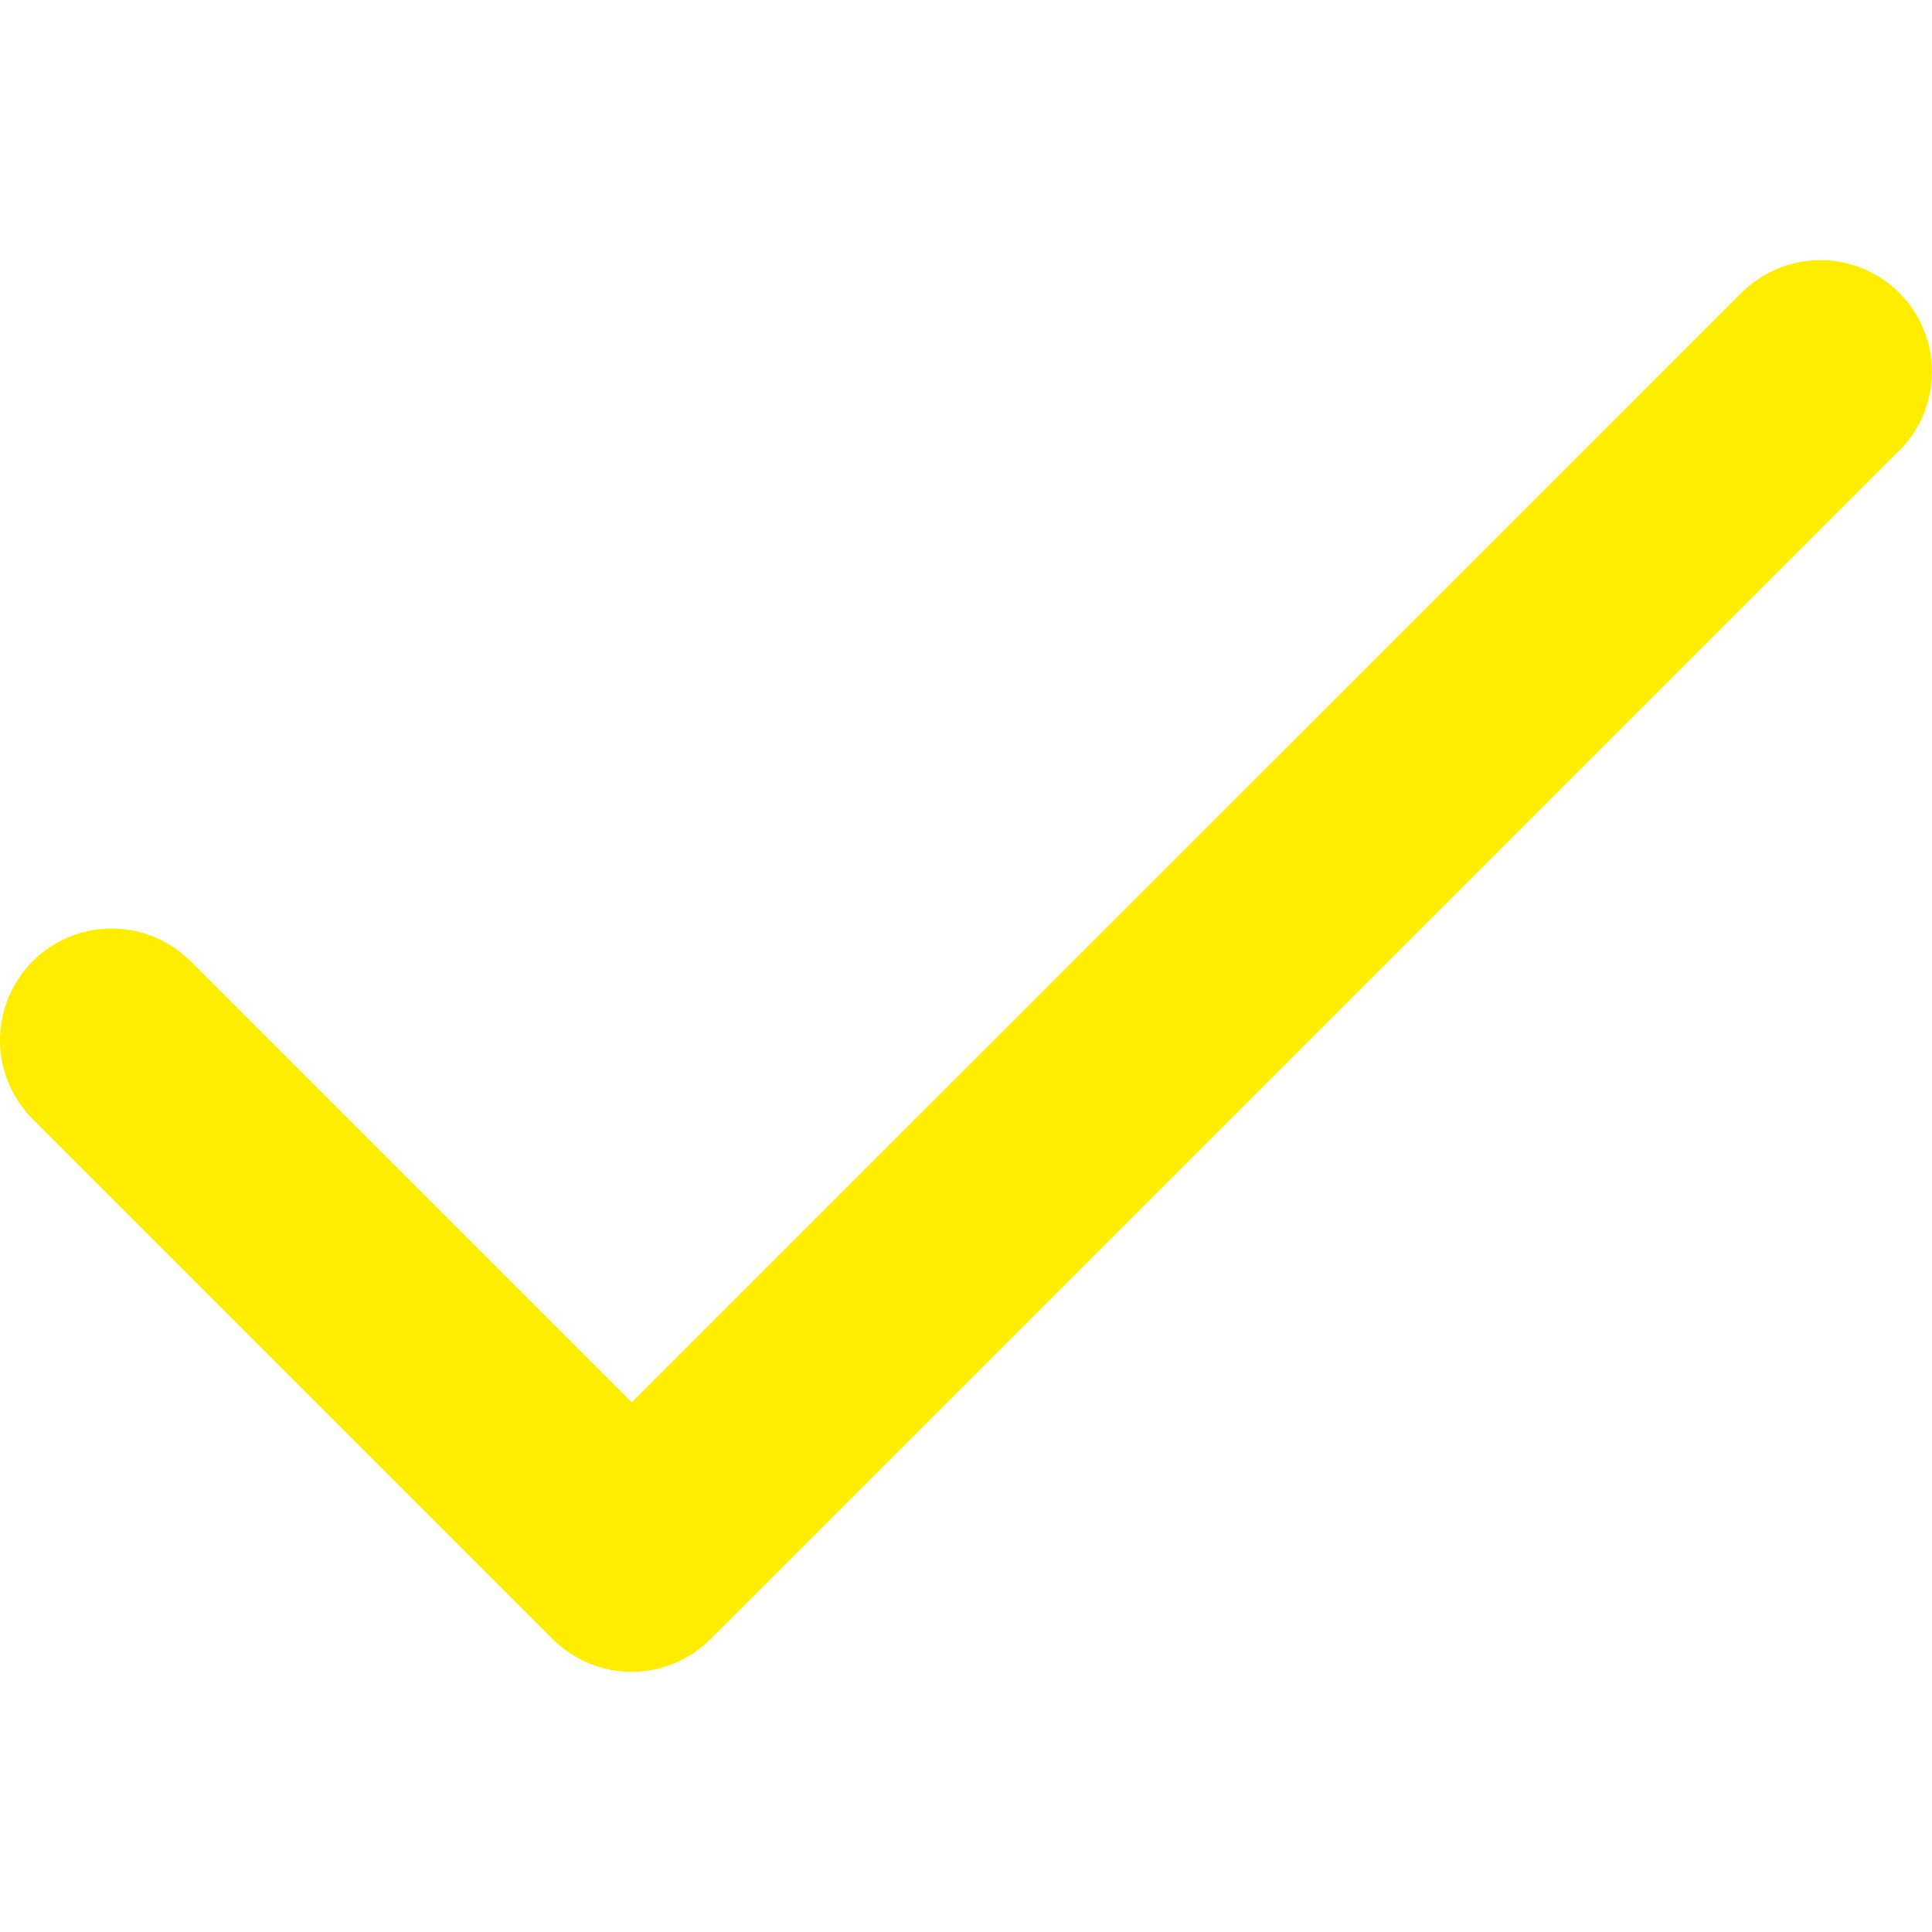
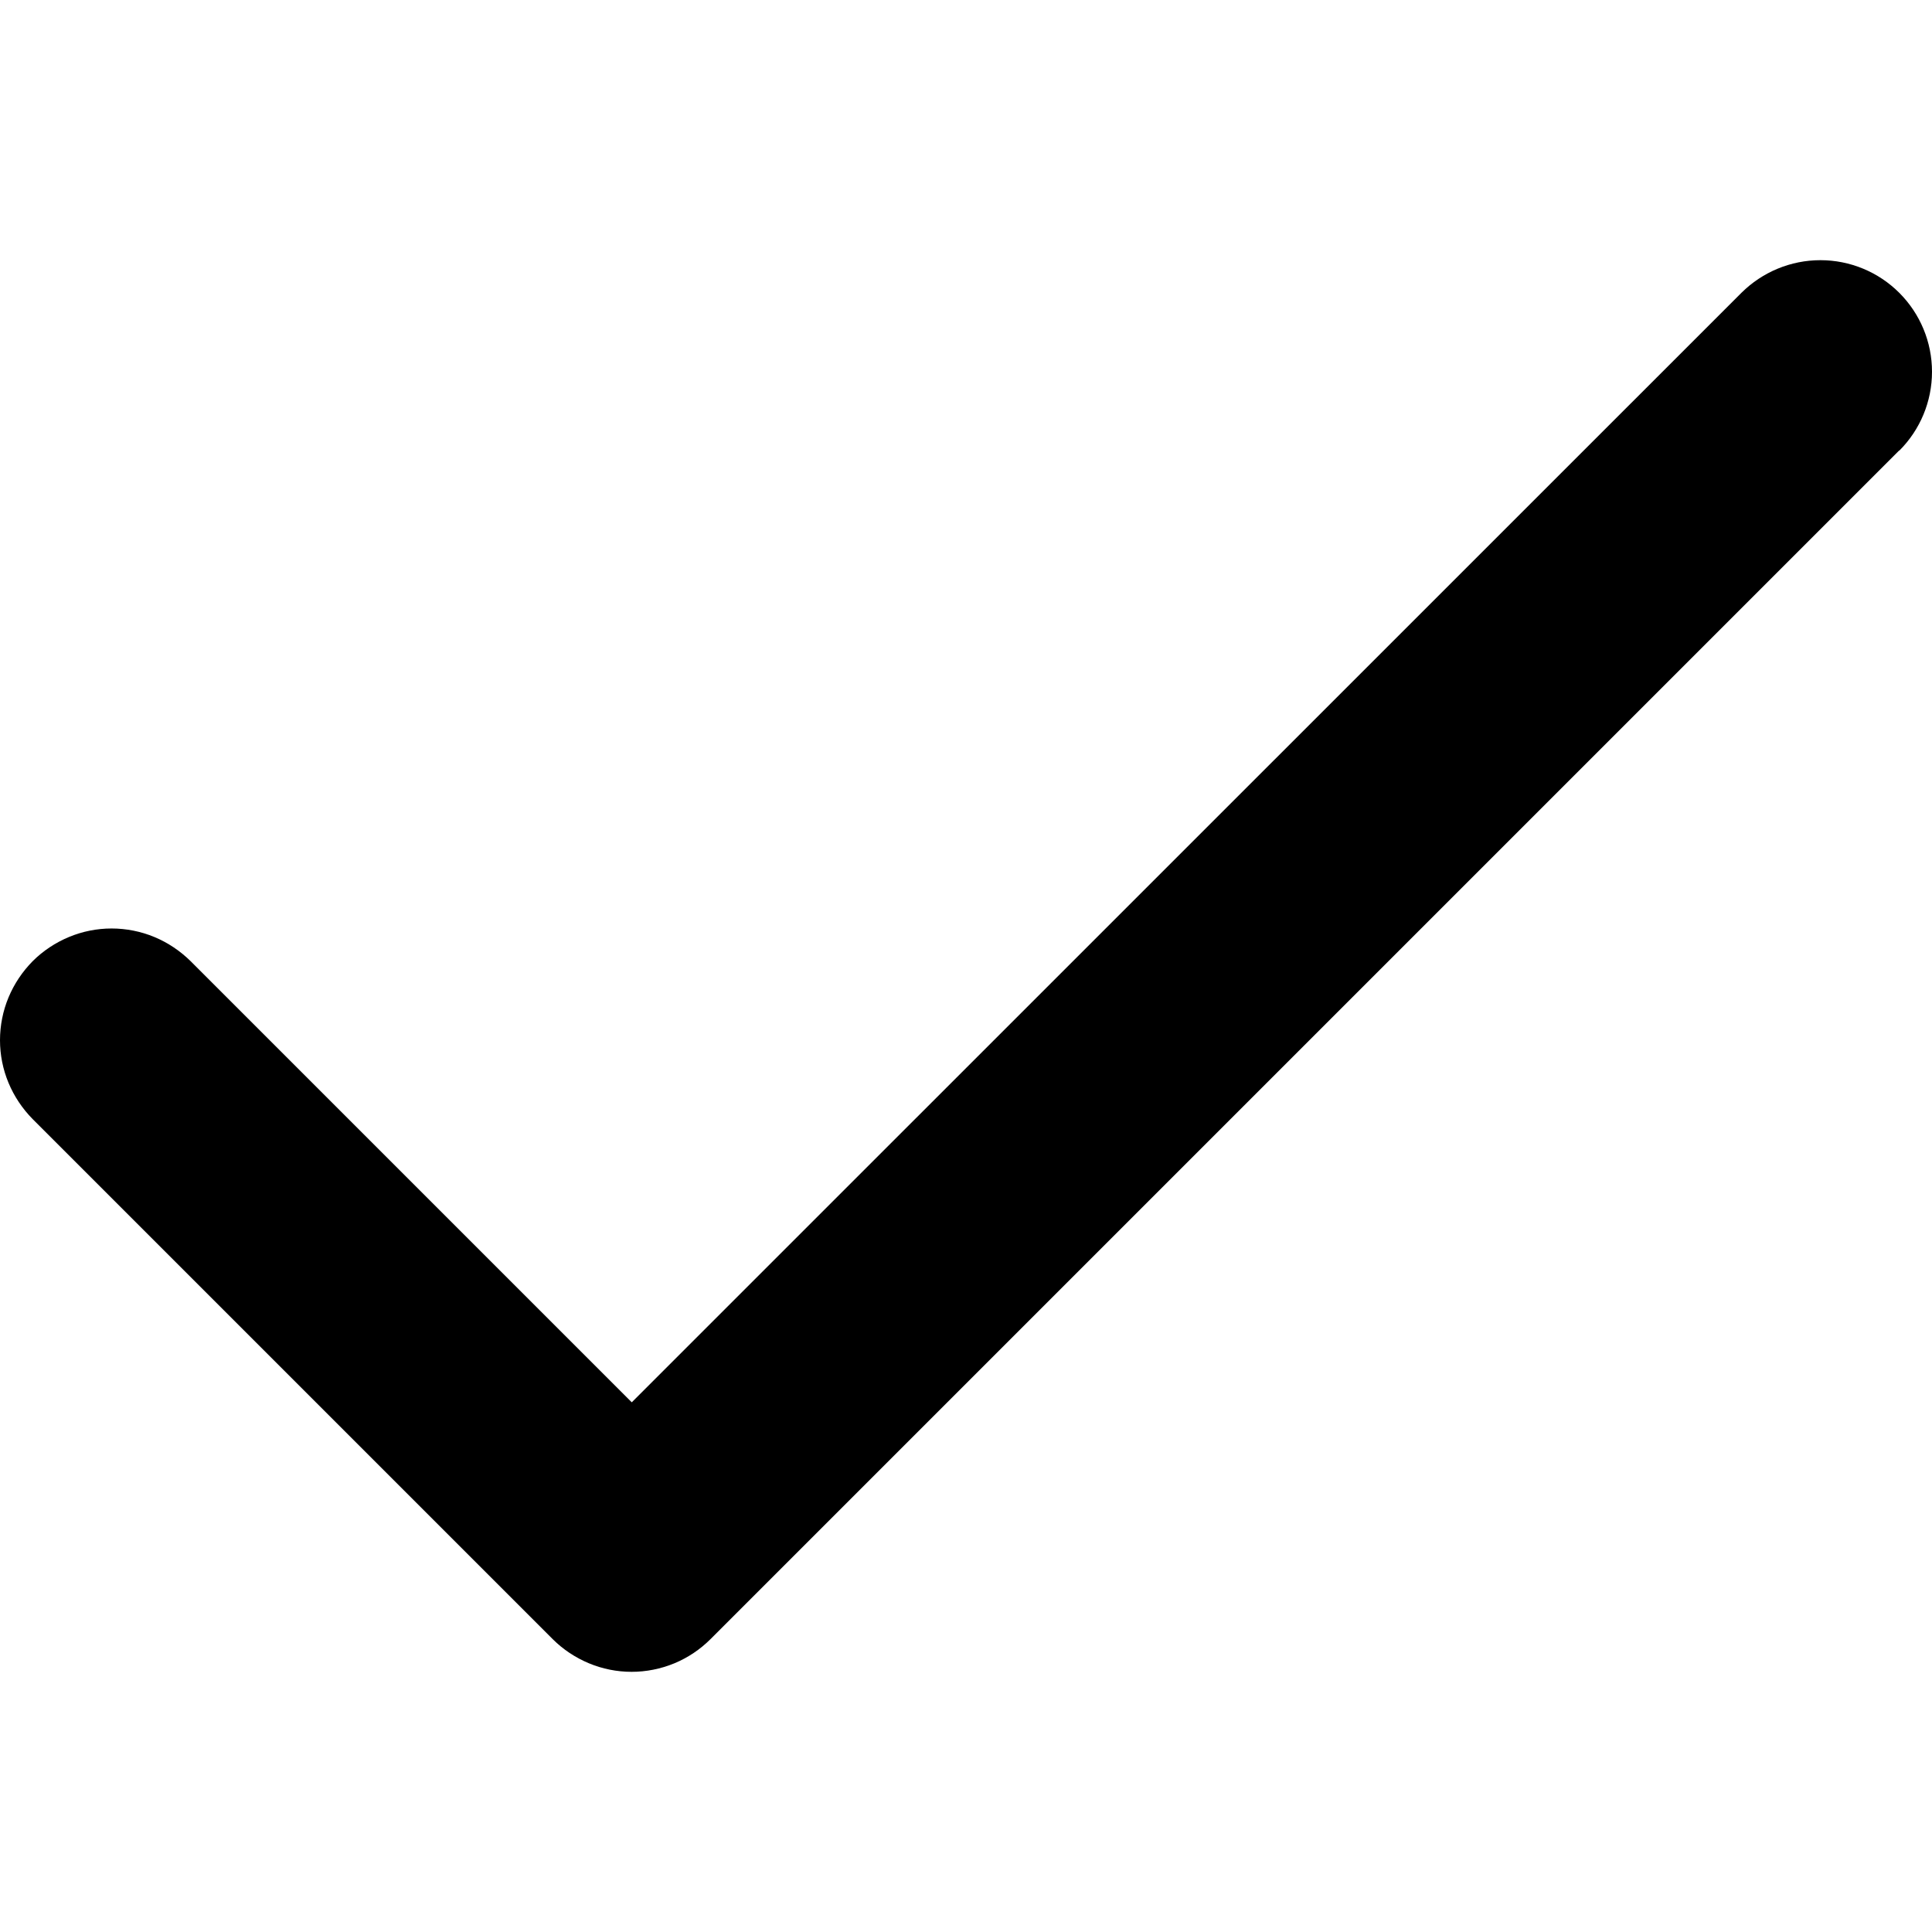
<svg xmlns="http://www.w3.org/2000/svg" width="12" height="12" viewBox="0 0 12 12" fill="none">
-   <path d="M11.796 2.798L4.413 10.181C4.349 10.245 4.273 10.296 4.189 10.331C4.104 10.366 4.014 10.384 3.923 10.384C3.832 10.384 3.742 10.366 3.658 10.331C3.574 10.296 3.497 10.245 3.433 10.181L0.203 6.951C0.139 6.886 0.088 6.81 0.053 6.726C0.018 6.642 9.59324e-10 6.552 0 6.461C-9.59324e-10 6.37 0.018 6.279 0.053 6.195C0.088 6.111 0.139 6.035 0.203 5.97C0.267 5.906 0.344 5.855 0.428 5.82C0.512 5.785 0.602 5.767 0.693 5.767C0.784 5.767 0.875 5.785 0.959 5.82C1.043 5.855 1.119 5.906 1.184 5.97L3.924 8.71L10.816 1.819C10.947 1.689 11.123 1.616 11.307 1.616C11.491 1.616 11.667 1.689 11.797 1.819C11.927 1.949 12 2.125 12 2.309C12 2.493 11.927 2.669 11.797 2.799L11.796 2.798Z" fill="#FFED00" />
+   <path d="M11.796 2.798L4.413 10.181C4.349 10.245 4.273 10.296 4.189 10.331C4.104 10.366 4.014 10.384 3.923 10.384C3.832 10.384 3.742 10.366 3.658 10.331C3.574 10.296 3.497 10.245 3.433 10.181L0.203 6.951C0.139 6.886 0.088 6.81 0.053 6.726C0.018 6.642 9.59324e-10 6.552 0 6.461C-9.59324e-10 6.37 0.018 6.279 0.053 6.195C0.088 6.111 0.139 6.035 0.203 5.97C0.267 5.906 0.344 5.855 0.428 5.82C0.512 5.785 0.602 5.767 0.693 5.767C0.784 5.767 0.875 5.785 0.959 5.82C1.043 5.855 1.119 5.906 1.184 5.97L3.924 8.71L10.816 1.819C10.947 1.689 11.123 1.616 11.307 1.616C11.491 1.616 11.667 1.689 11.797 1.819C11.927 1.949 12 2.125 12 2.309C12 2.493 11.927 2.669 11.797 2.799L11.796 2.798Z" fill="currentColor" />
</svg>
